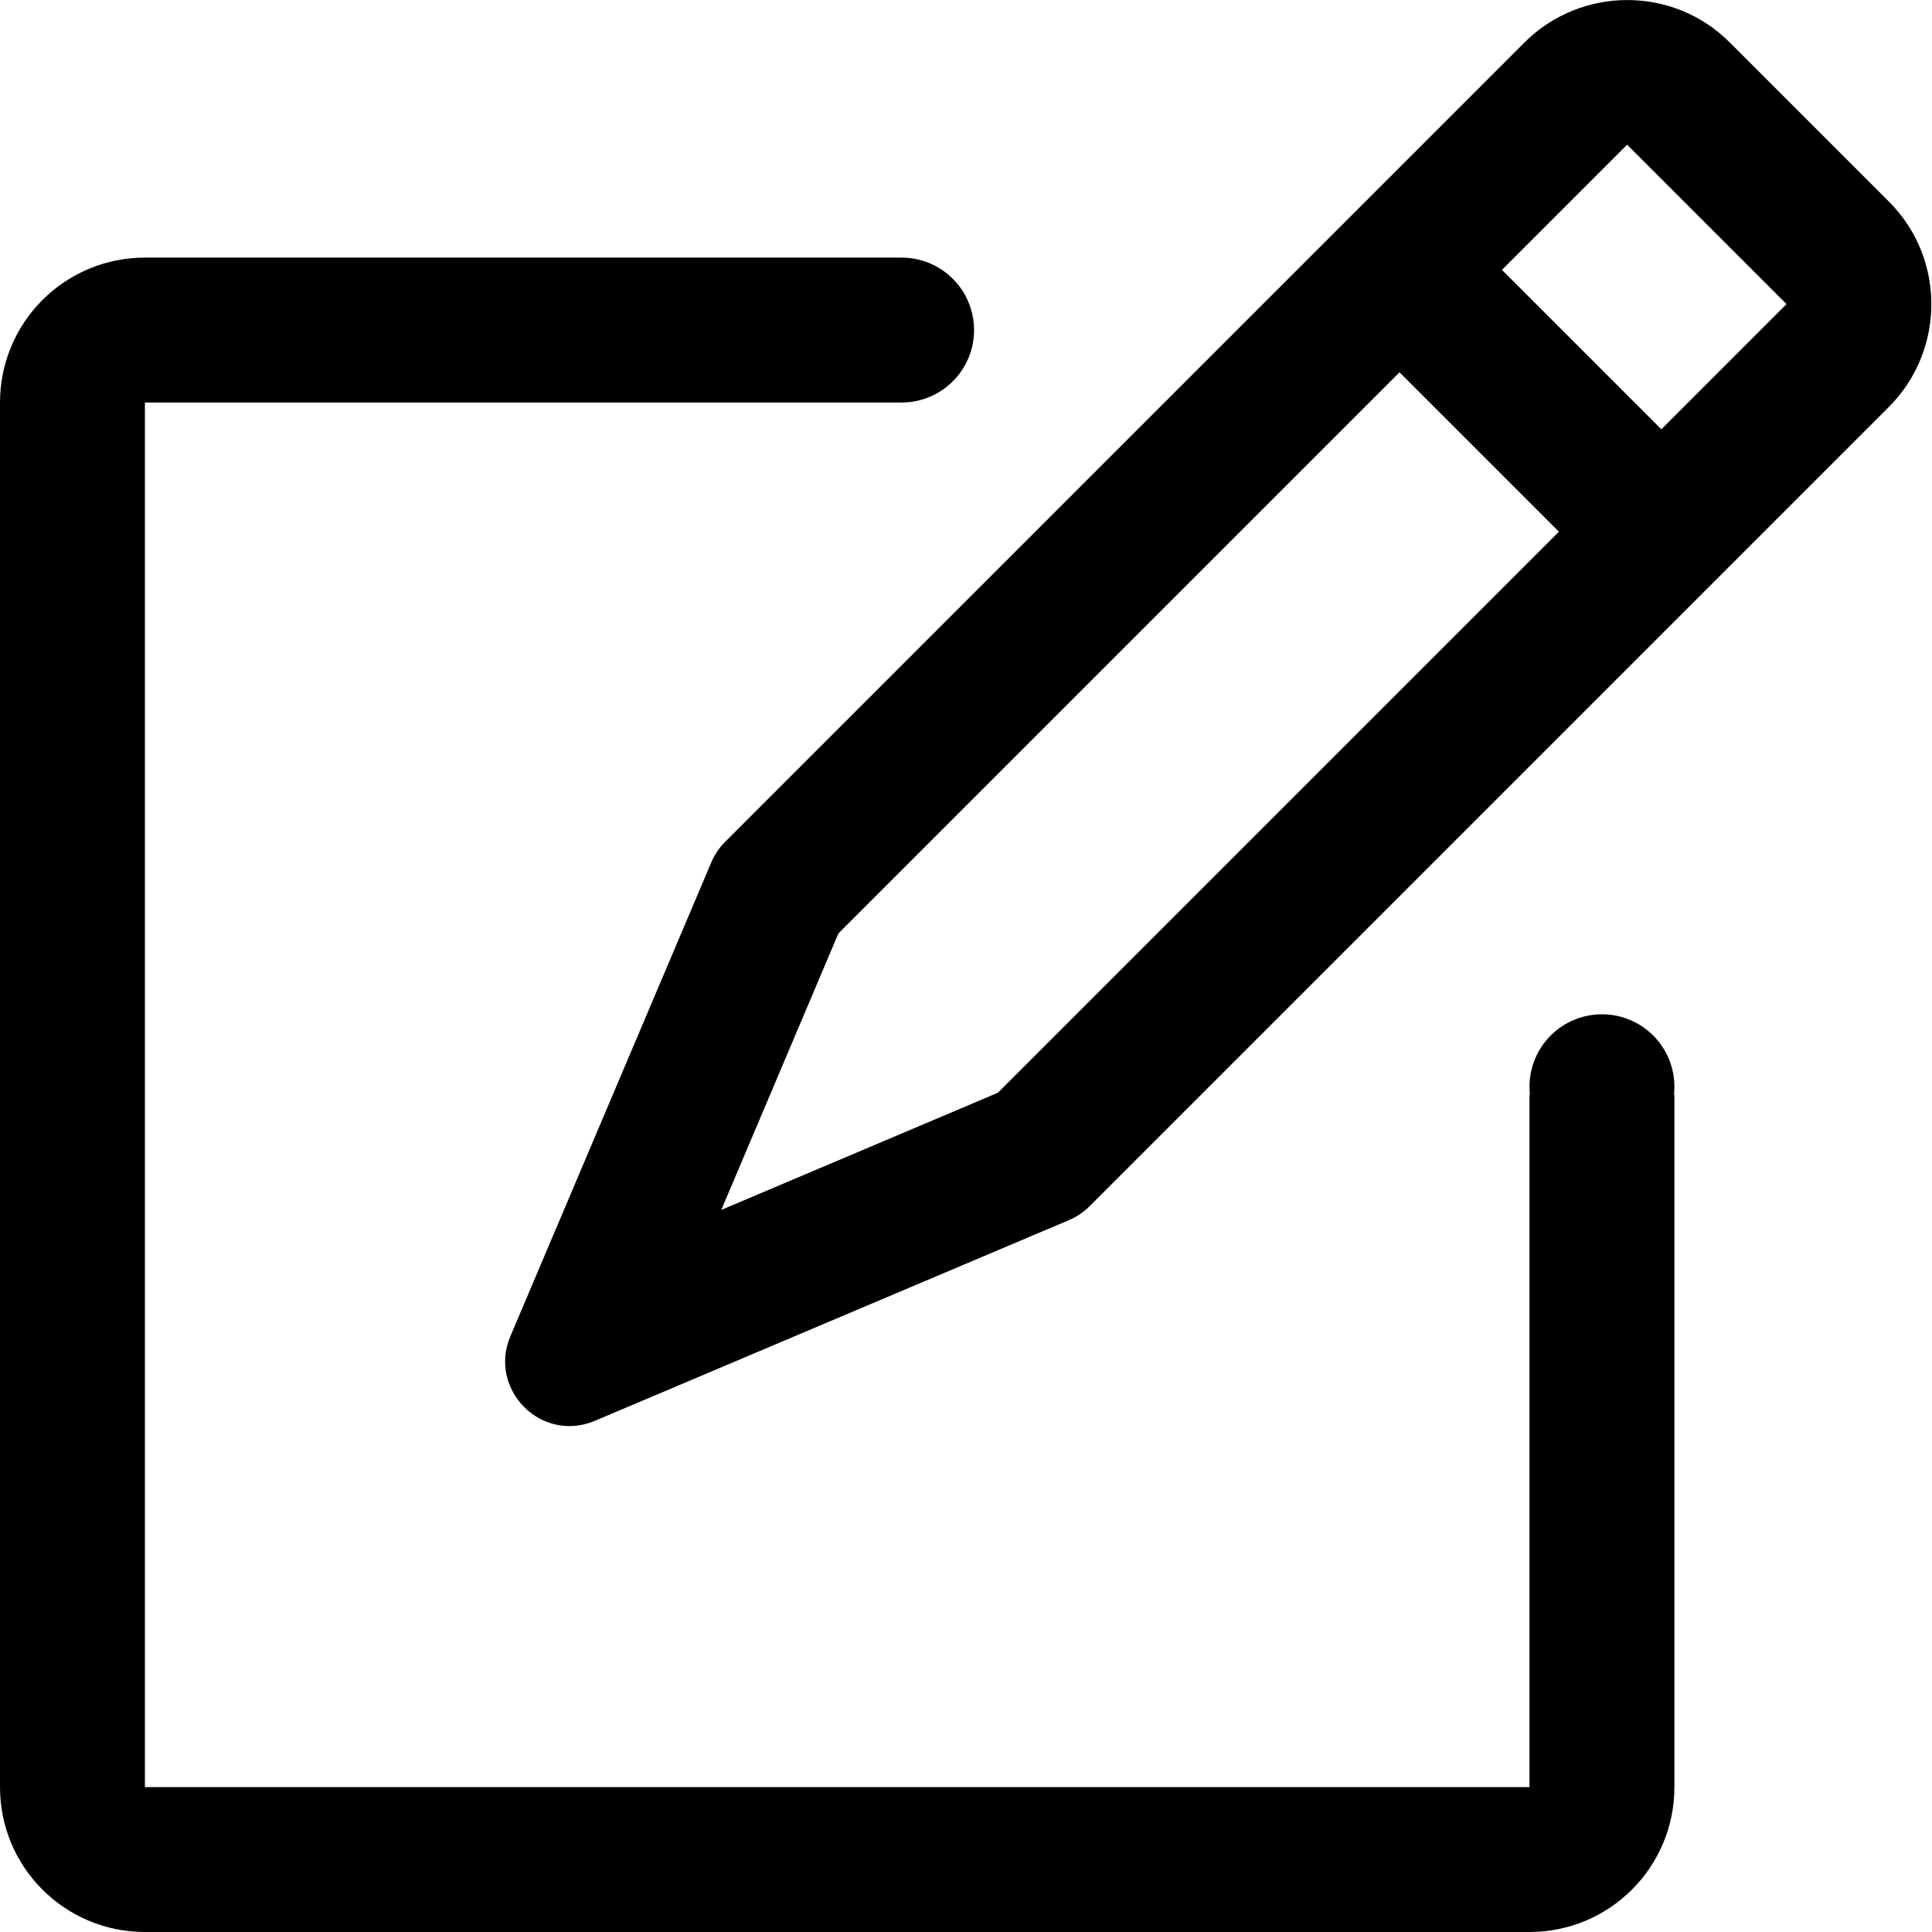
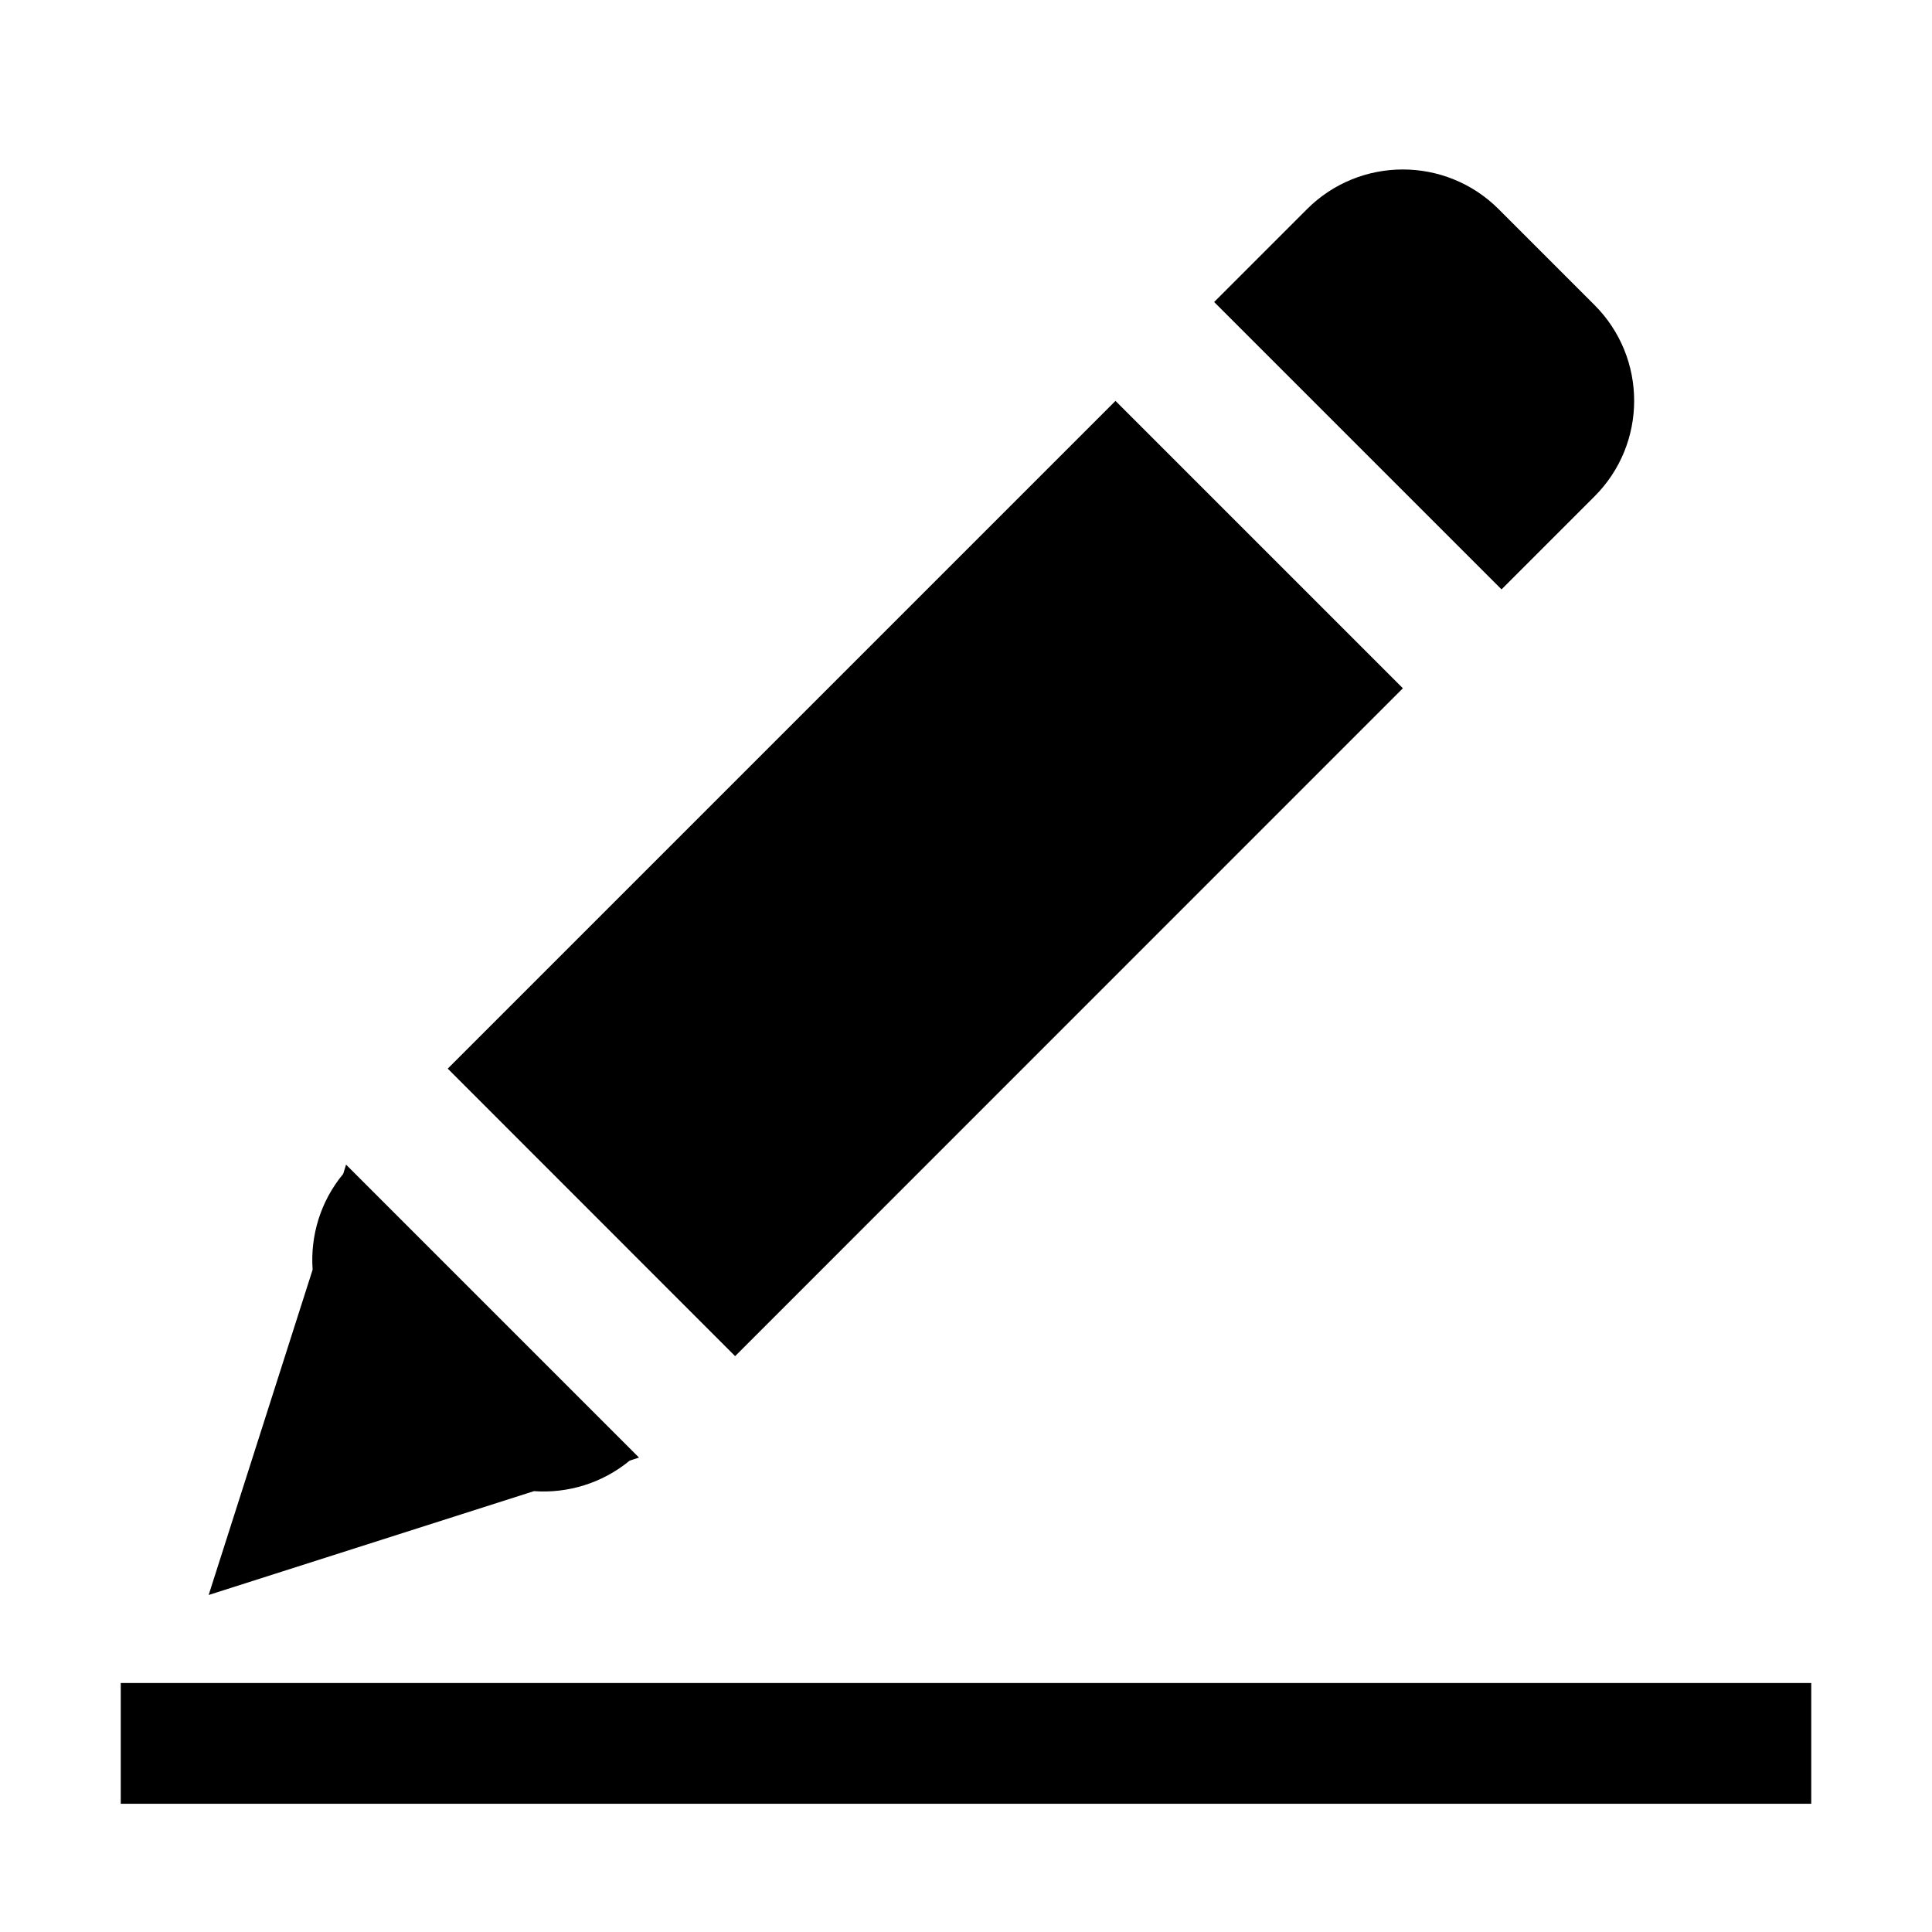
- <svg xmlns="http://www.w3.org/2000/svg" width="128" height="128">
-   <path d="M106.133 67.2a4.797 4.797 0 0 0-4.8 4.8c0 .187.014.36.027.533h-.027V118.4H9.6V26.667h50.133c2.654 0 4.8-2.147 4.8-4.8 0-2.654-2.146-4.8-4.8-4.8H9.6a9.594 9.594 0 0 0-9.6 9.6V118.4c0 5.307 4.293 9.6 9.6 9.6h91.733c5.307 0 9.6-4.293 9.6-9.6V72.533h-.026c.013-.173.026-.346.026-.533 0-2.653-2.146-4.8-4.8-4.8z" />
-   <path d="M125.16 13.373L114.587 2.8c-3.747-3.747-9.854-3.72-13.6.027l-52.96 52.96a4.264 4.264 0 0 0-.907 1.36L33.813 88.533c-.746 1.76-.226 3.534.907 4.68 1.133 1.147 2.92 1.667 4.693.92l31.4-13.293c.507-.213.96-.52 1.36-.907l52.96-52.96c3.747-3.746 3.774-9.853.027-13.6zM66.107 72.4l-18.32 7.76 7.76-18.32L92.72 24.667l10.56 10.56L66.107 72.4zm52.226-52.227l-8.266 8.267-10.56-10.56 8.266-8.267.027-.026 10.56 10.56-.027.026z" />
+ <svg xmlns="http://www.w3.org/2000/svg" t="1560138387827" class="icon" style="" viewBox="0 0 1024 1024" version="1.1" p-id="1210" width="200" height="200">
+   <defs>
+     <style type="text/css" />
+   </defs>
+   <path d="M283.008 790.336c17.856 1.28 36.16-4.16 50.752-16.192l4.928-1.6L183.424 617.28 181.888 622.208c-12.096 14.592-17.472 32.896-16.192 50.752l-55.104 172.416L283.008 790.336 283.008 790.336 283.008 790.336zM845.12 161.664l-50.816-50.816c-28.032-28.032-73.536-28.032-101.568 0l-49.216 49.216 152.32 152.32 49.216-49.216C873.152 235.2 873.152 189.696 845.12 161.664L845.12 161.664 845.12 161.664zM743.552 364.8l-152.32-152.32-353.92 353.92 152.32 152.384L743.552 364.8 743.552 364.8 743.552 364.8zM725.376 1024" p-id="1211" />
+   <path d="M64 892.032l896 0 0 64-896 0 0-64Z" p-id="1212" />
</svg>
